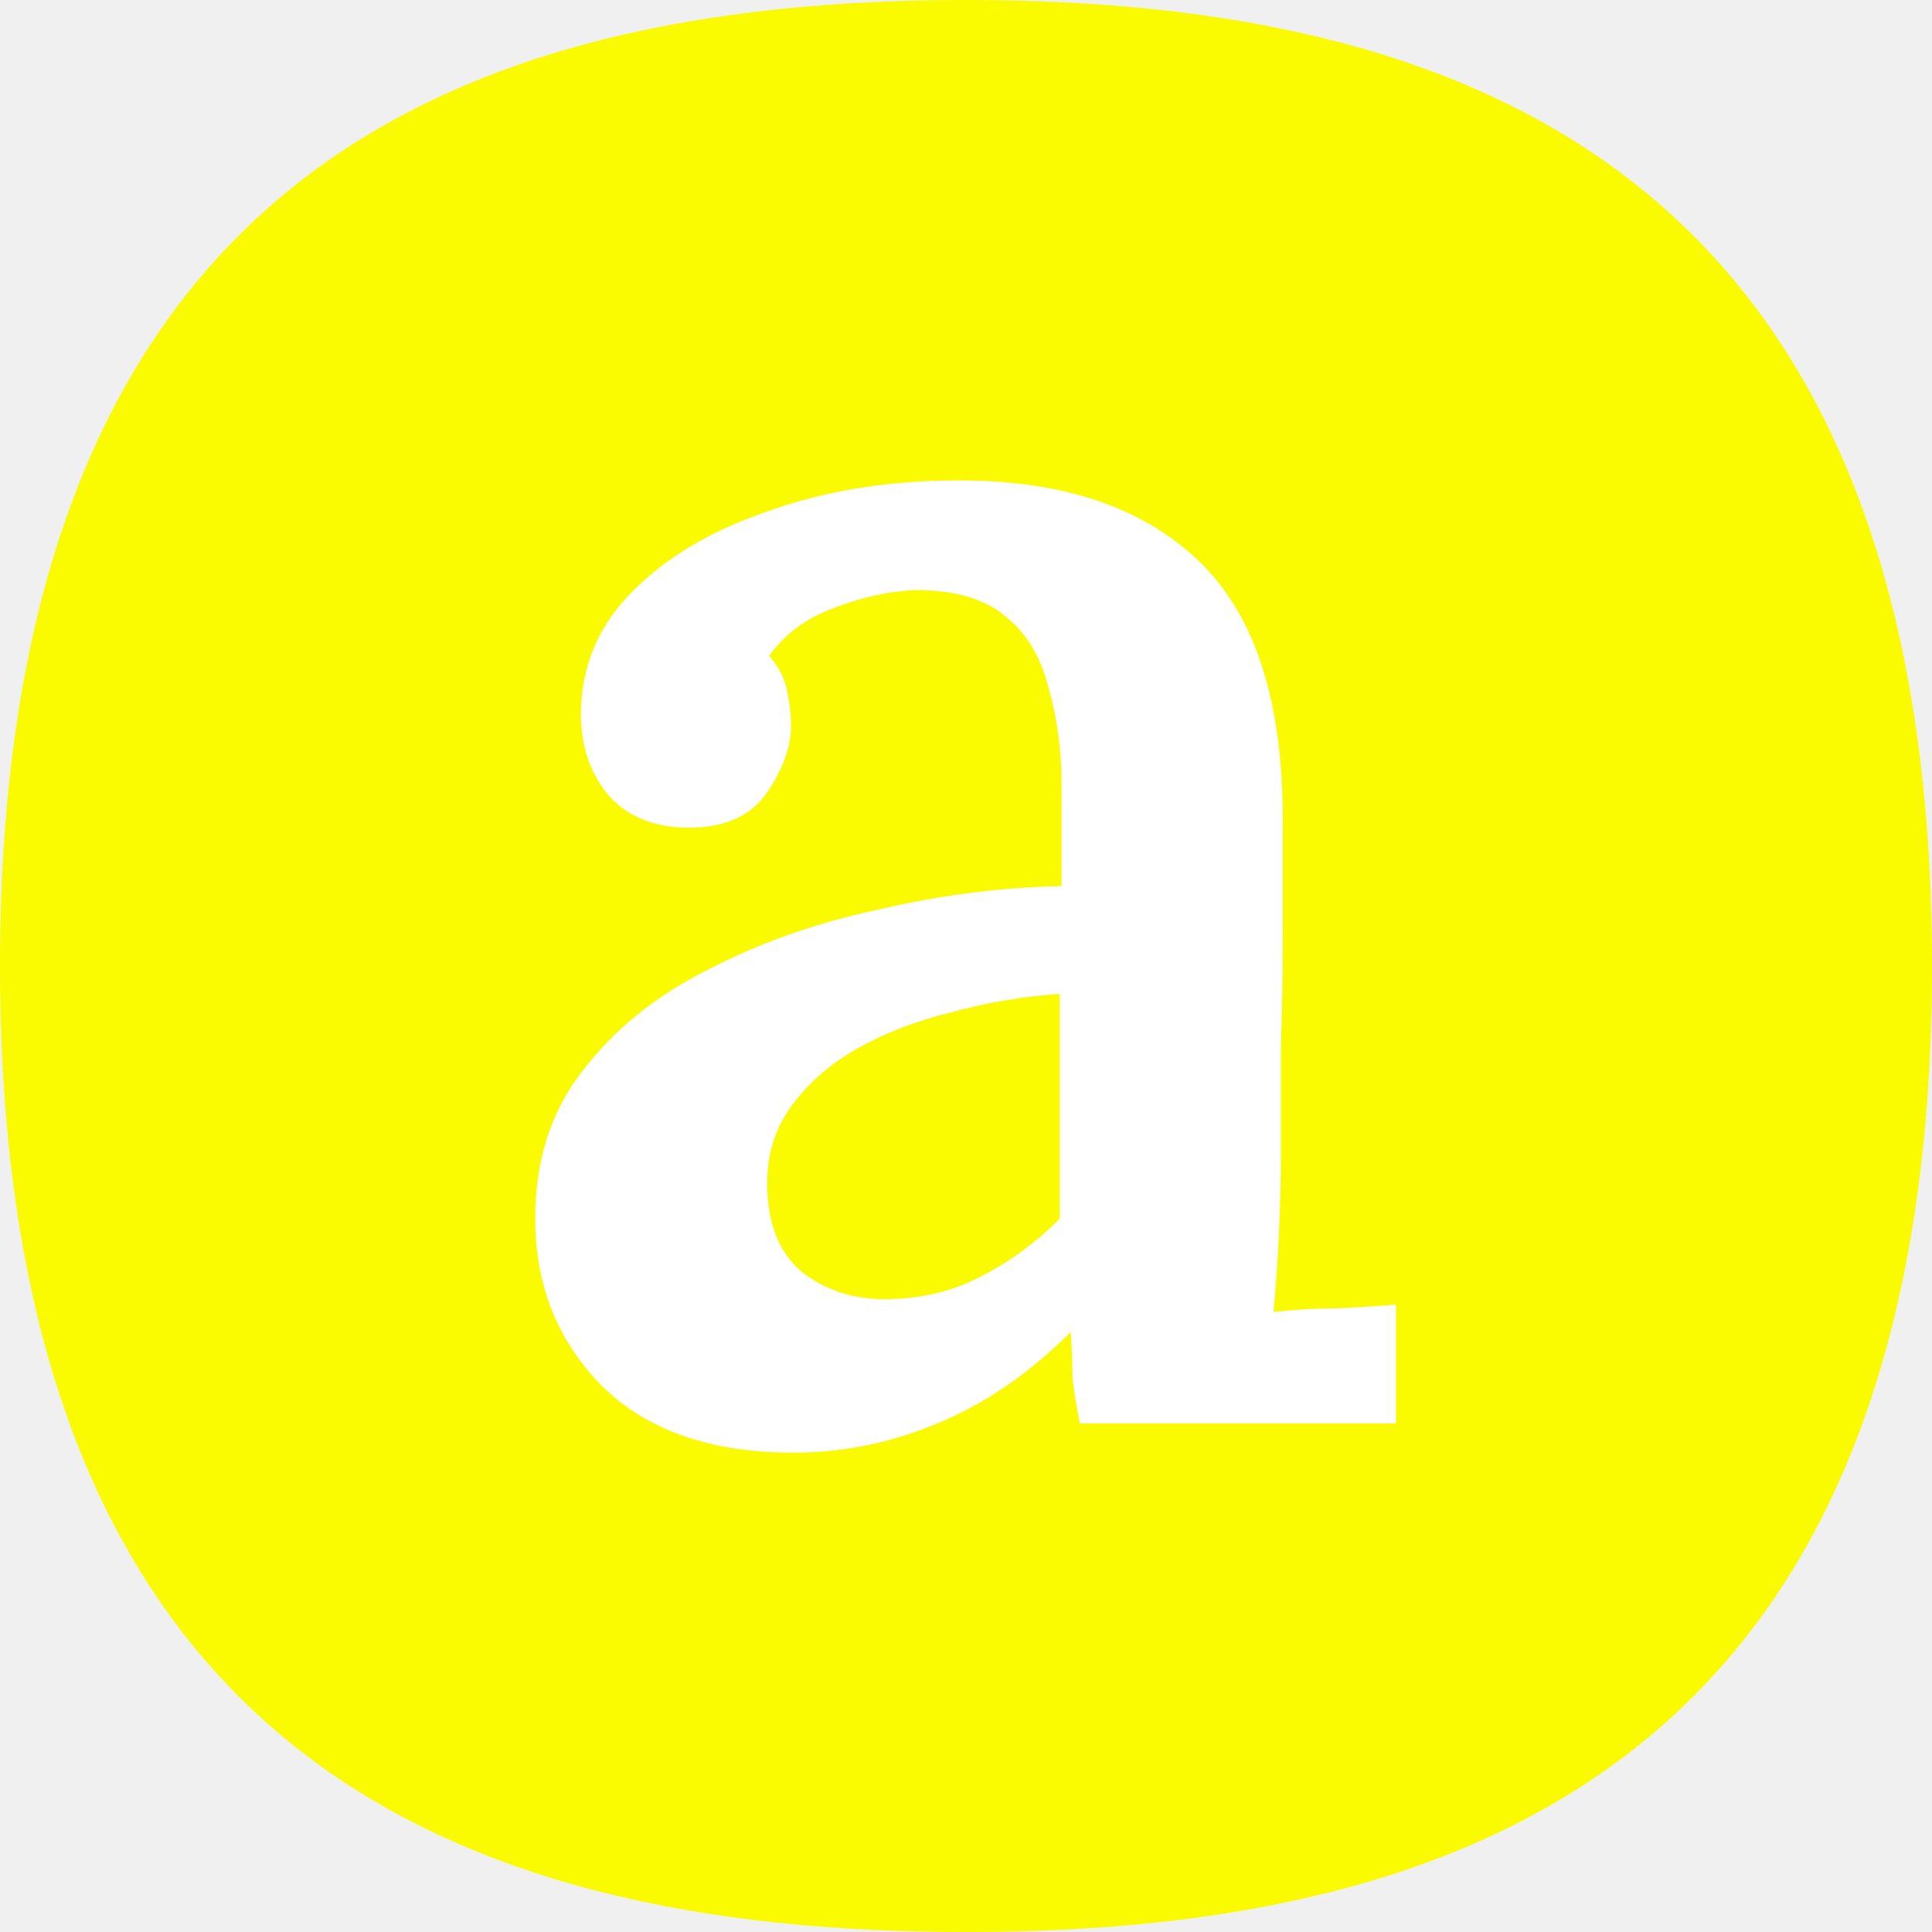
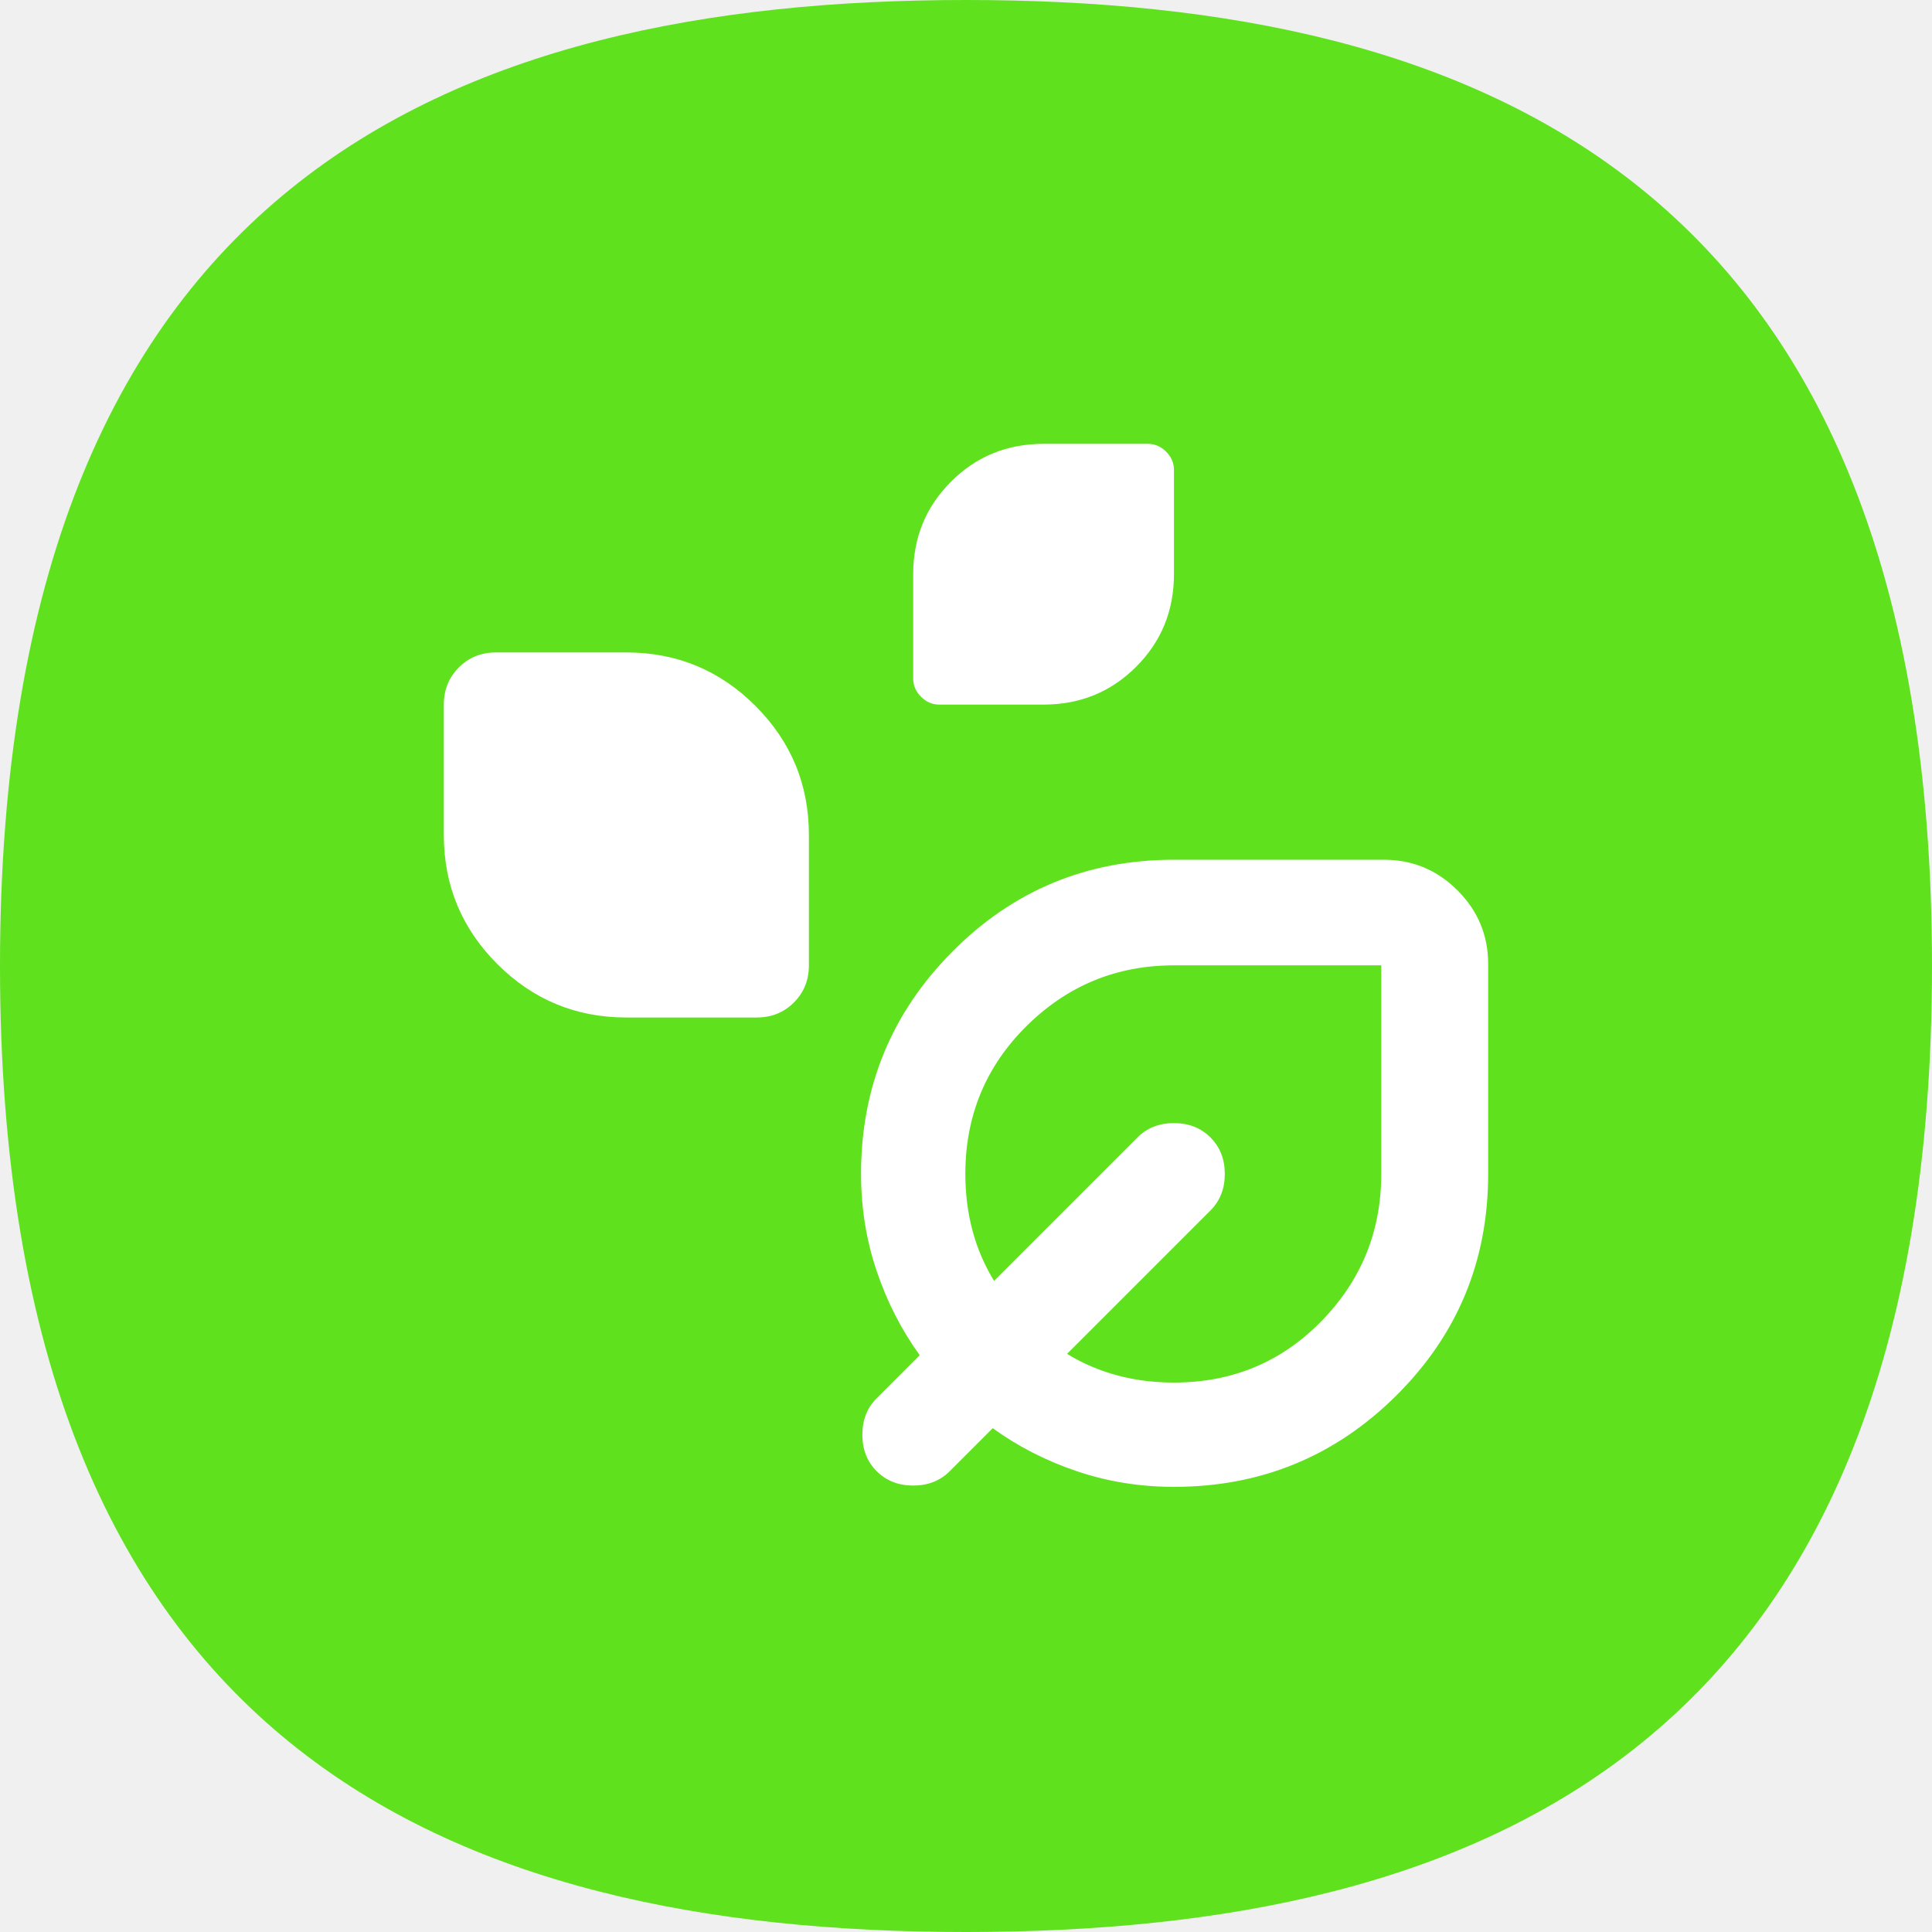
- <svg xmlns="http://www.w3.org/2000/svg" height="70" viewBox="0 0 740 740" fill="#FAFA00">
+ <svg xmlns="http://www.w3.org/2000/svg" viewBox="0 0 740 740" fill="#5FE11E">
  <path d="M0 370C0 70 173 0 370 0C567 0 740 70 740 370C740 670 567 740 370 740C173 740 0 670 0 370Z" />
-   <path d="M413.6 545.2C412.2 538.2 411.267 532.367 410.8 527.7C410.8 522.567 410.567 516.733 410.1 510.2C394.233 526.067 377.2 537.733 359 545.2C341.267 552.667 322.833 556.4 303.7 556.4C271.967 556.4 247.467 547.767 230.2 530.5C213.4 513.233 205 492 205 466.8C205 444.4 211.067 425.5 223.2 410.1C235.333 394.233 251.2 381.4 270.8 371.6C290.4 361.333 312.1 353.633 335.9 348.5C359.7 342.9 383.267 339.867 406.6 339.4V300.9C406.6 287.367 404.967 275 401.7 263.8C398.9 252.133 393.533 243.033 385.6 236.5C377.667 229.5 366 226 350.6 226C340.333 226.467 329.833 228.8 319.1 233C308.833 236.733 300.667 242.8 294.6 251.2C298.333 255.4 300.667 260.067 301.6 265.2C302.533 269.867 303 274.067 303 277.8C303 286.2 299.733 295.067 293.2 304.4C286.667 313.267 276.167 317.467 261.7 317C249.1 316.533 239.3 312.1 232.3 303.7C225.767 295.3 222.5 285.267 222.5 273.6C222.5 255.867 228.8 240.467 241.4 227.4C254.467 213.867 271.967 203.367 293.9 195.9C315.833 187.967 340.333 184 367.4 184C407.533 184 438.333 194.5 459.8 215.5C481.267 236.5 491.767 270.1 491.3 316.3C491.3 332.633 491.3 347.567 491.3 361.1C491.3 374.167 491.067 387.467 490.6 401C490.6 414.067 490.6 428.767 490.6 445.1C490.6 452.1 490.367 460.967 489.9 471.7C489.433 481.967 488.733 492.233 487.8 502.5C496.2 501.567 504.6 501.1 513 501.1C521.867 500.633 529.1 500.167 534.7 499.7V545.2H413.6ZM405.9 380.7C391.9 381.633 378.133 383.967 364.6 387.7C351.067 390.967 338.933 395.633 328.2 401.7C317.467 407.767 308.833 415.467 302.3 424.8C296.233 433.667 293.433 443.933 293.9 455.6C294.367 470.067 299.033 480.8 307.9 487.8C316.767 494.333 327.033 497.6 338.7 497.6C352.233 497.6 364.367 494.8 375.1 489.2C386.3 483.6 396.567 476.133 405.9 466.8C405.9 462.133 405.9 457.233 405.9 452.1C405.9 446.967 405.9 441.833 405.9 436.7C405.9 430.167 405.9 422 405.9 412.2C405.9 402.4 405.9 391.9 405.9 380.7Z" fill="white" />
+   <path d="M359.763 269.875C357.099 269.875 354.769 268.876 352.772 266.879C350.774 264.881 349.775 262.551 349.775 259.888V219.938C349.775 205.955 354.603 194.137 364.257 184.482C373.912 174.827 385.73 170 399.713 170H439.663C442.326 170 444.657 170.999 446.654 172.996C448.652 174.994 449.65 177.324 449.65 179.988V219.938C449.65 233.92 444.823 245.739 435.169 255.393C425.514 265.048 413.695 269.875 399.713 269.875H359.763ZM239.913 389.725C220.603 389.725 204.124 382.901 190.474 369.251C176.825 355.601 170 339.122 170 319.813V269.875C170 264.216 171.914 259.471 175.743 255.643C179.571 251.814 184.315 249.9 189.975 249.9H239.913C259.222 249.9 275.701 256.725 289.351 270.375C303 284.024 309.825 300.504 309.825 319.813V369.75C309.825 375.41 307.911 380.154 304.082 383.983C300.254 387.811 295.51 389.725 289.85 389.725H239.913ZM449.65 569.501C436.667 569.501 424.265 567.503 412.447 563.508C400.628 559.513 389.892 554.02 380.237 547.029L363.758 563.508C360.096 567.17 355.435 569.001 349.775 569.001C344.116 569.001 339.455 567.17 335.793 563.508C332.131 559.846 330.3 555.185 330.3 549.526C330.3 543.866 332.131 539.205 335.793 535.543L352.272 519.064C345.281 509.409 339.788 498.672 335.793 486.854C331.798 475.035 329.8 462.634 329.8 449.65C329.8 416.359 341.452 387.978 364.757 364.507C388.061 341.036 416.359 329.301 449.65 329.301H530.05C541.036 329.301 550.441 333.213 558.265 341.036C566.088 348.86 570 358.265 570 369.251V449.65C570 482.942 558.265 511.24 534.794 534.544C511.323 557.849 482.942 569.501 449.65 569.501ZM449.65 529.551C471.956 529.551 490.766 521.727 506.08 506.08C521.394 490.433 529.051 471.623 529.051 449.65V369.75H449.65C427.678 369.75 408.868 377.491 393.221 392.971C377.574 408.452 369.75 427.345 369.75 449.65C369.75 457.308 370.666 464.548 372.497 471.373C374.328 478.198 377.074 484.607 380.737 490.599L435.668 435.668C439.33 432.006 443.991 430.175 449.65 430.175C455.31 430.175 459.971 432.006 463.633 435.668C467.295 439.33 469.126 443.991 469.126 449.65C469.126 455.31 467.295 459.971 463.633 463.633L408.702 518.564C414.694 522.226 421.103 524.973 427.928 526.804C434.752 528.635 441.993 529.551 449.65 529.551Z" fill="white" />
</svg>
